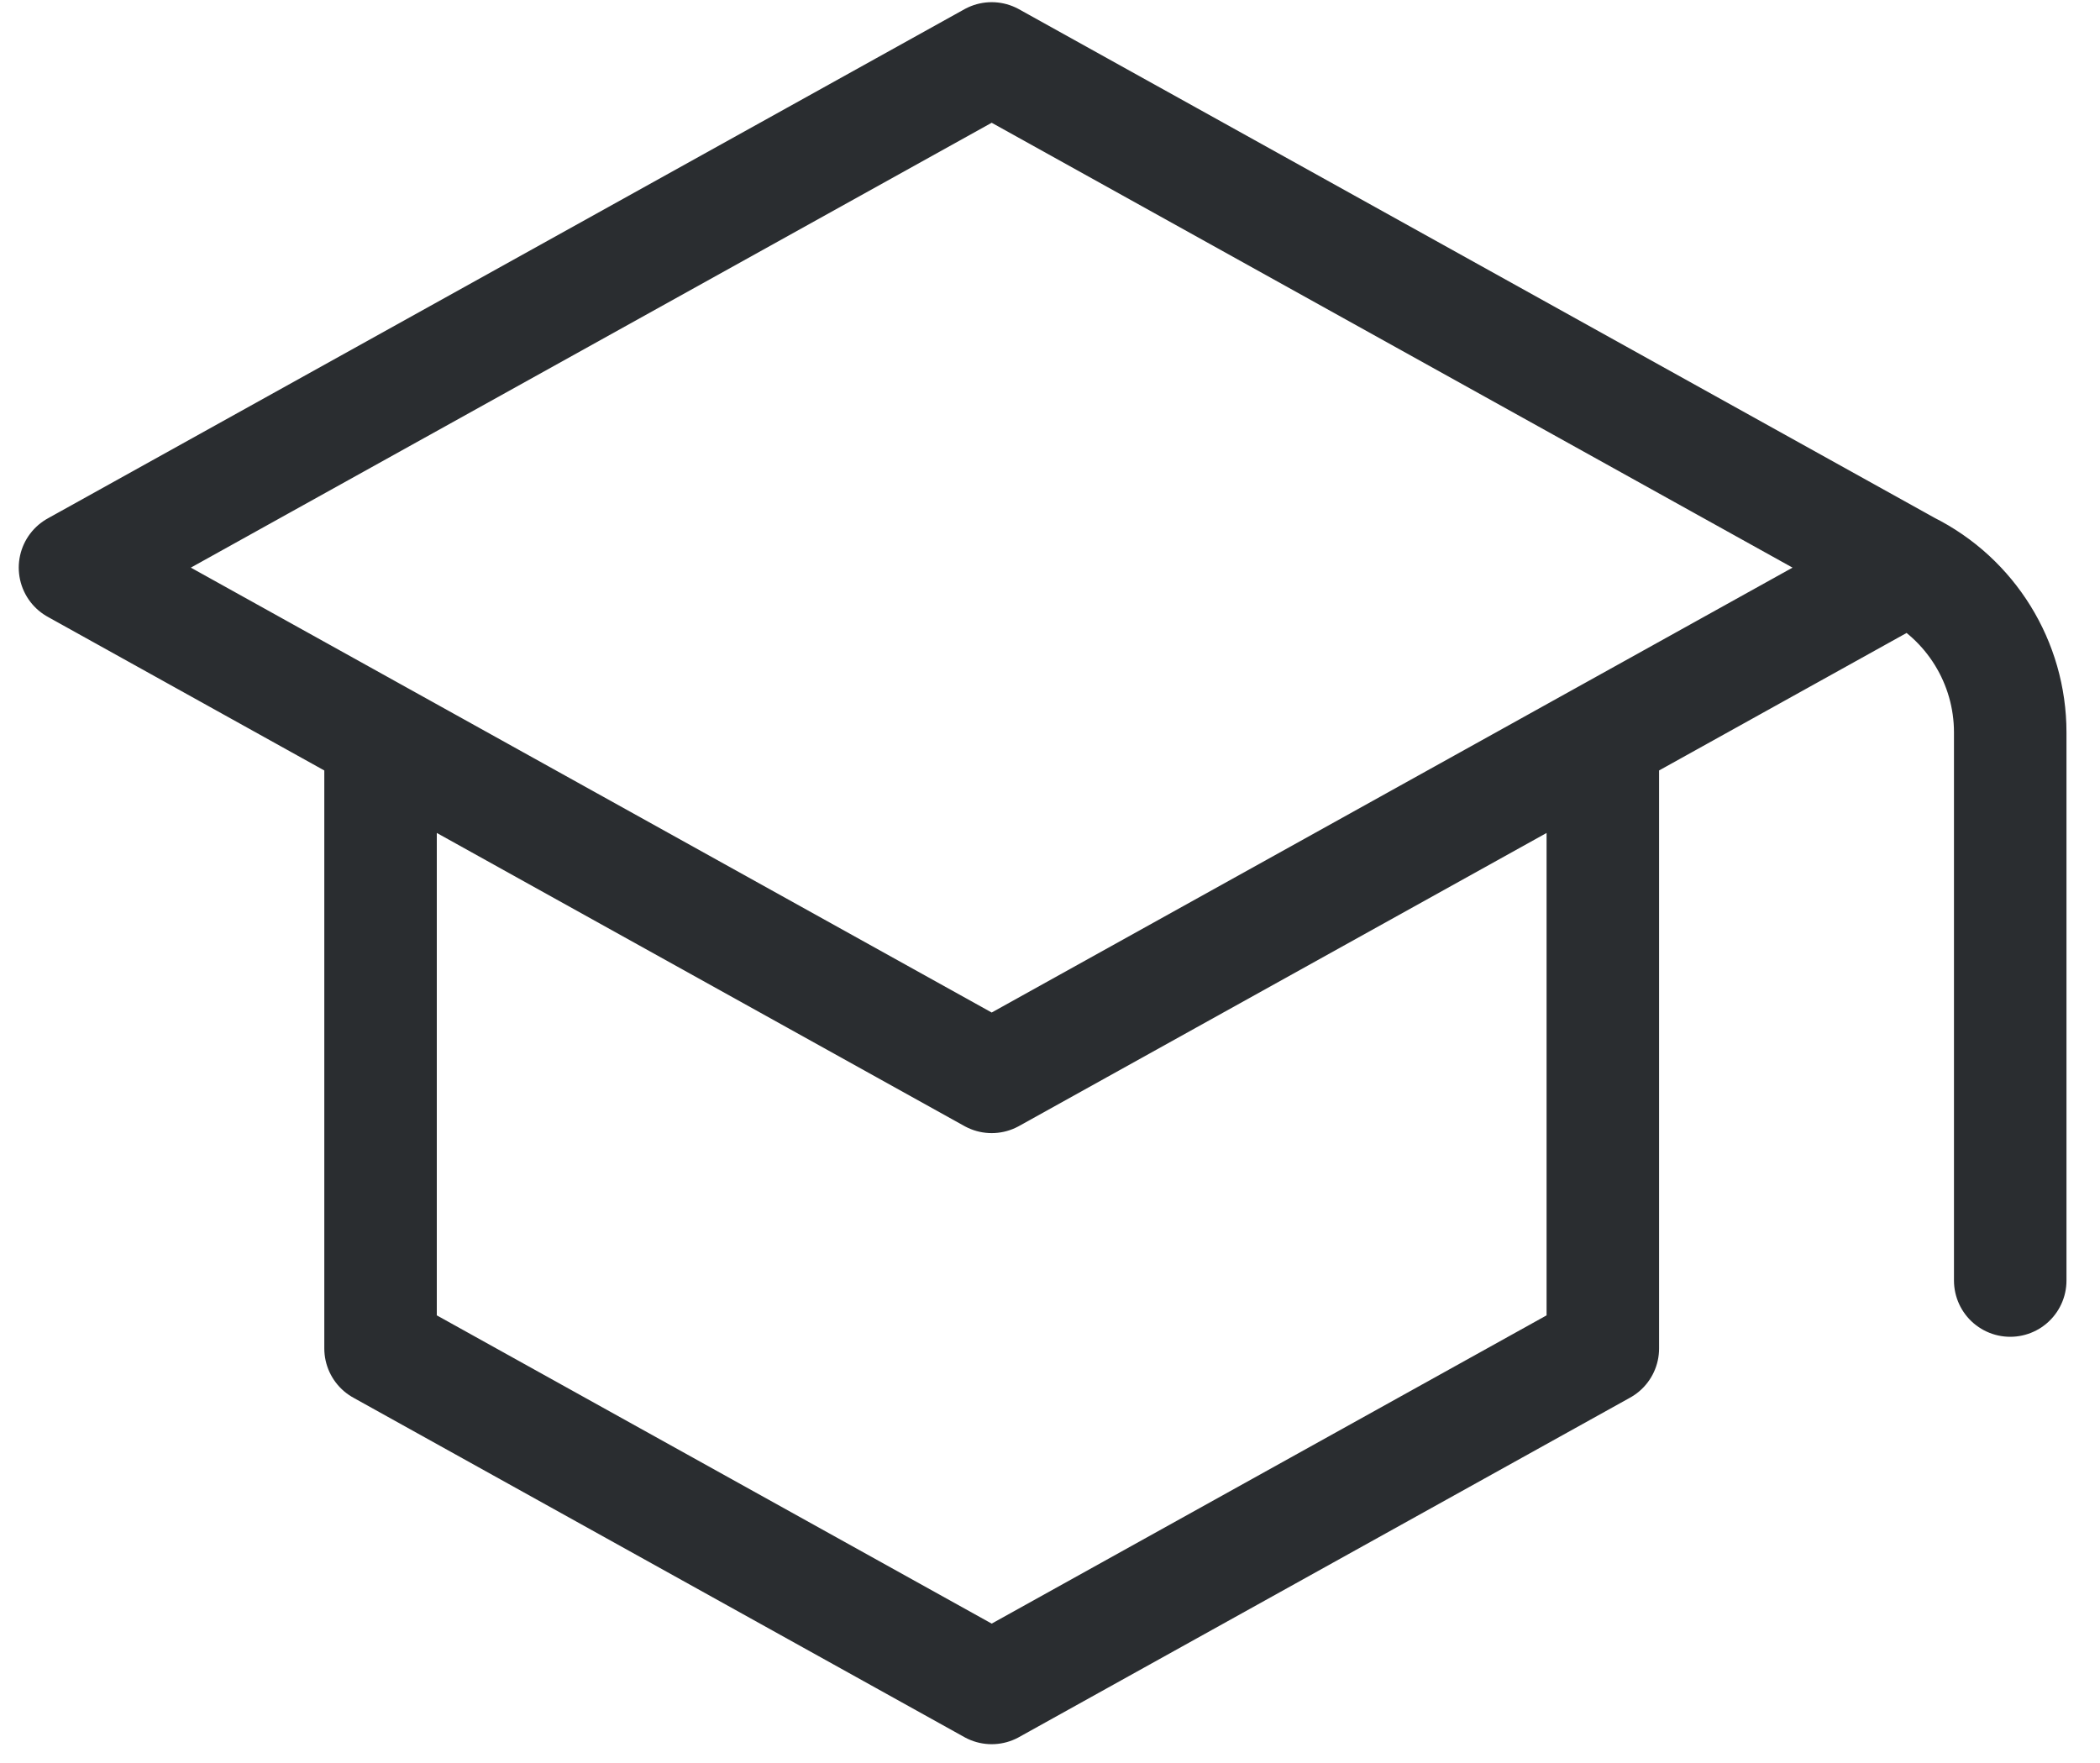
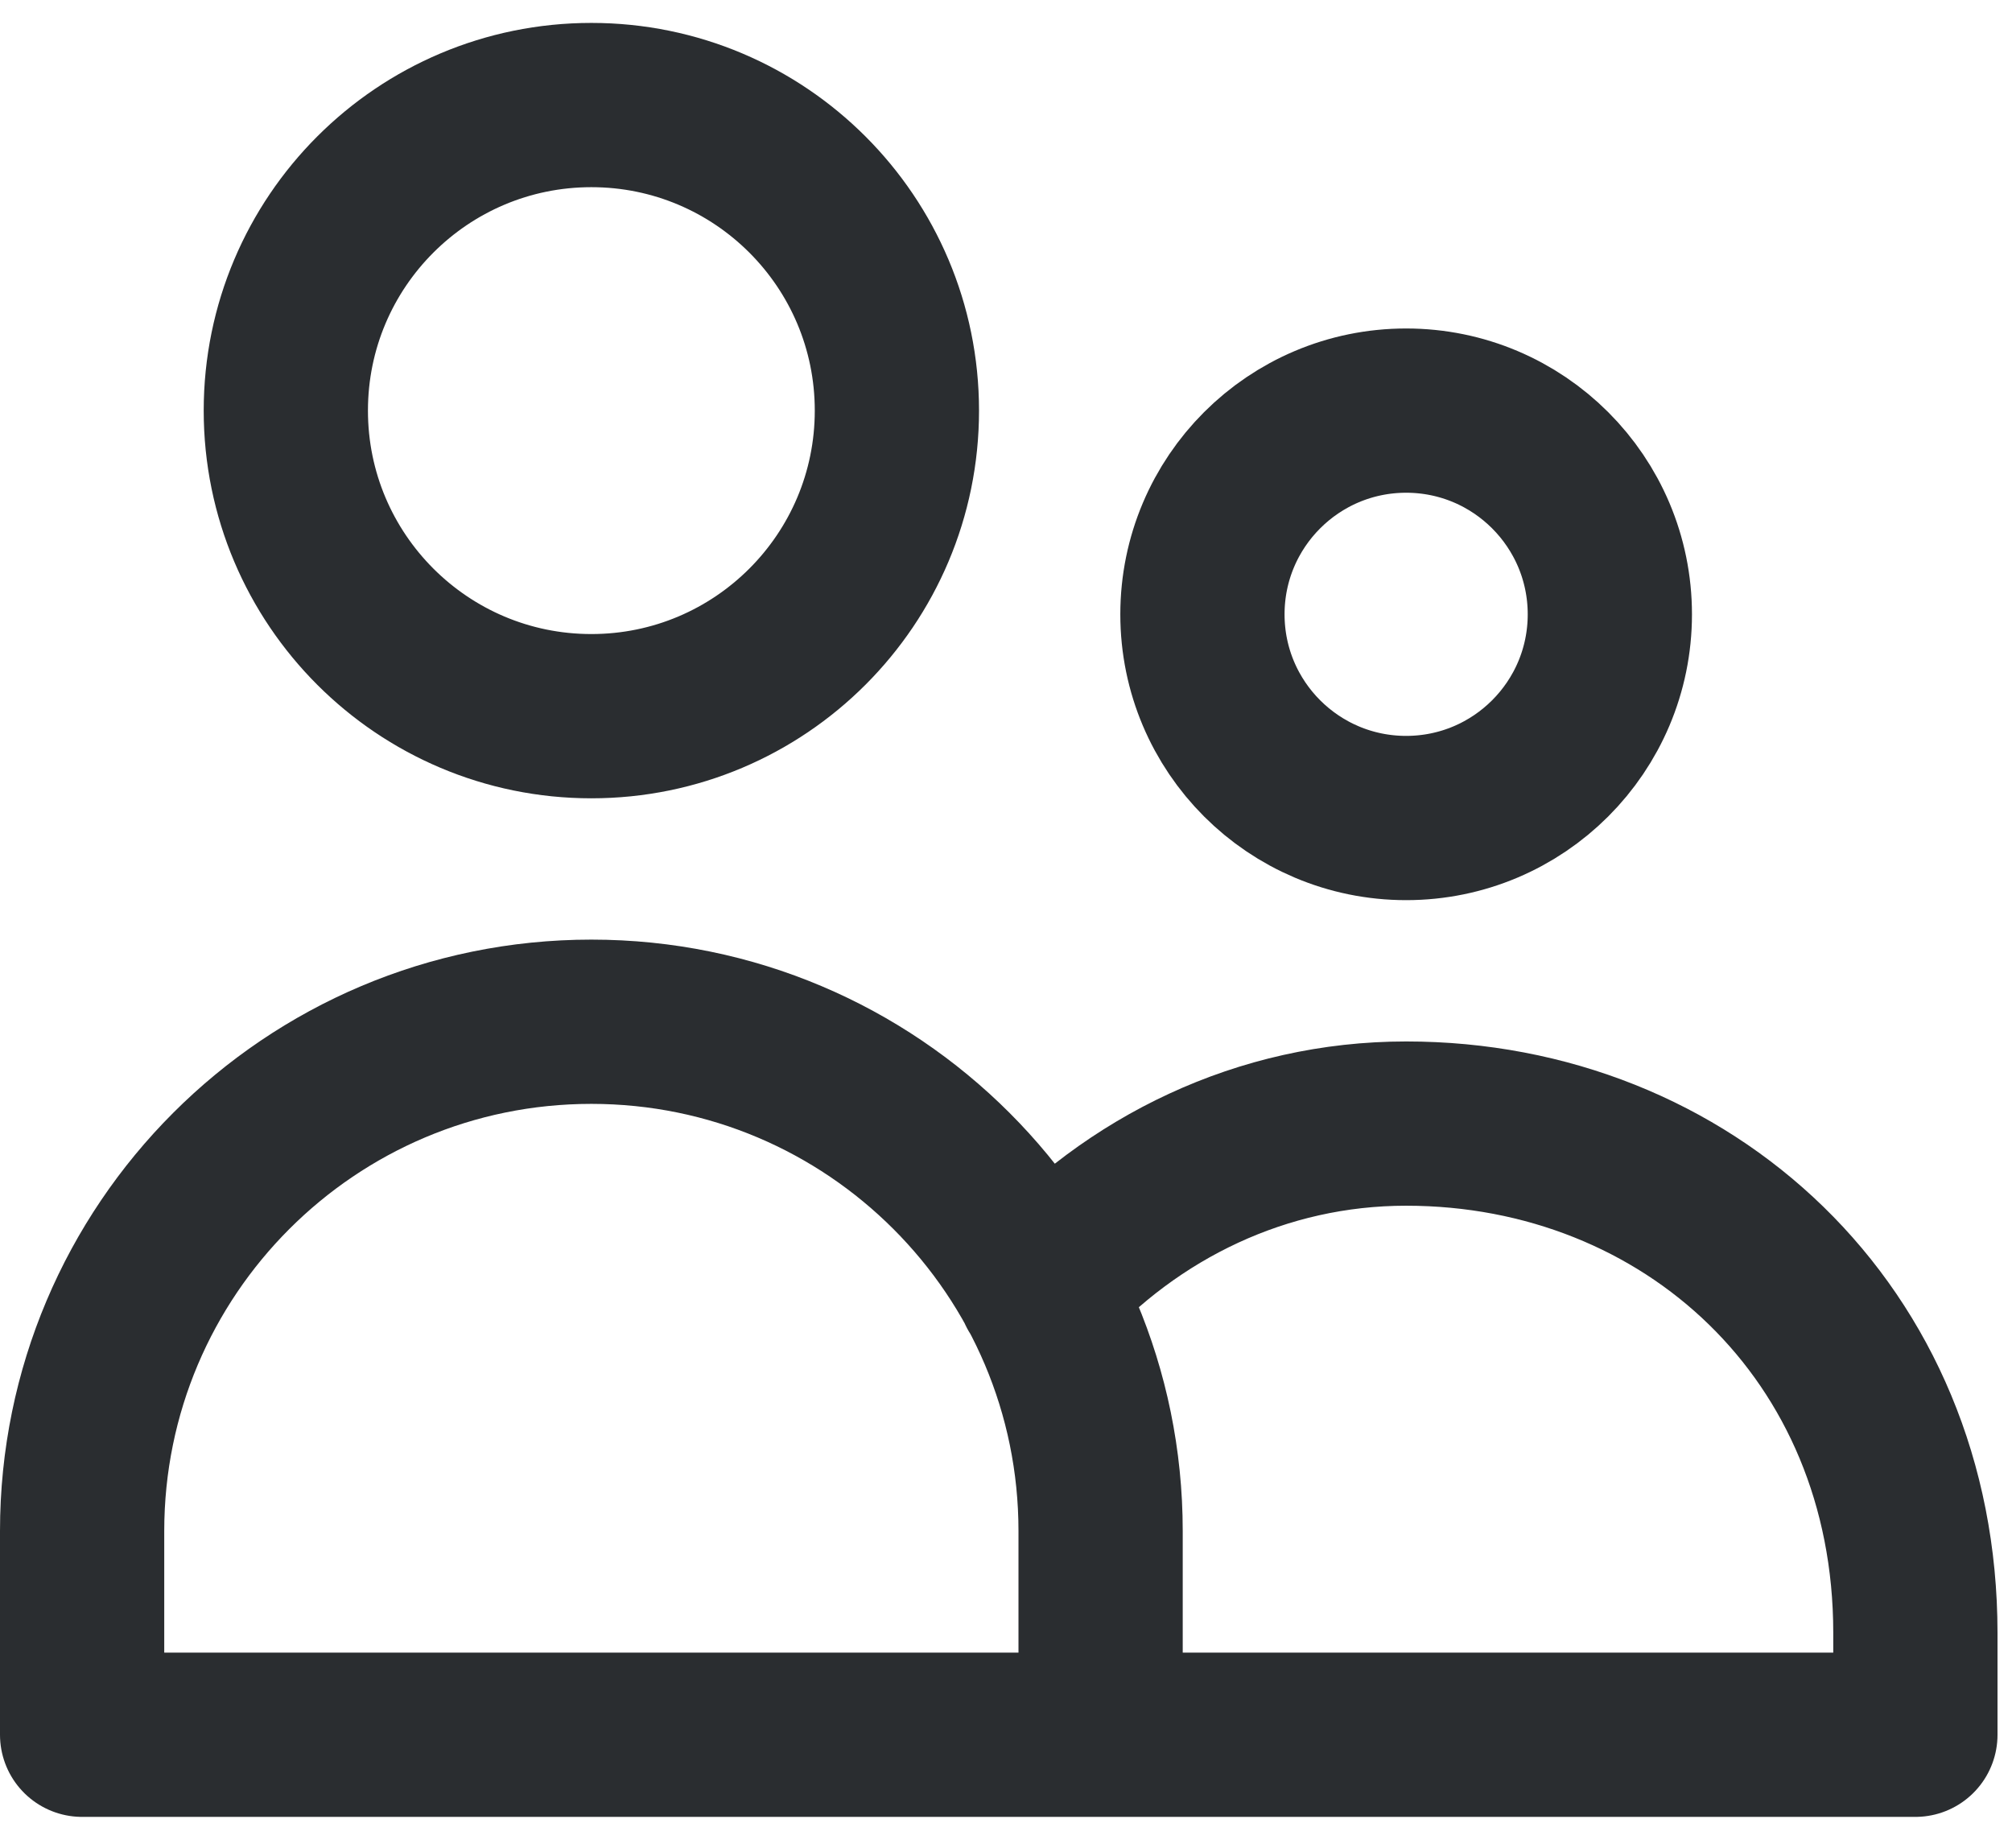
- <svg xmlns="http://www.w3.org/2000/svg" width="56" height="47" viewBox="0 0 56 47" fill="none">
-   <path d="M50.89 15.138L26.445 1.558L2 15.138L10.148 19.665M50.89 15.138L42.742 19.665M50.89 15.138C52.555 15.97 53.606 17.672 53.606 19.533V34.151M10.148 19.665L26.445 28.719L42.742 19.665M10.148 19.665V35.962L26.445 45.016L42.742 35.962V19.665" stroke="#2A2D30" stroke-width="3" stroke-linecap="round" stroke-linejoin="round" />
+ <svg xmlns="http://www.w3.org/2000/svg" width="49" height="45" viewBox="0 0 49 45" fill="none">
+   <path d="M26.804 42.244V37.283C26.804 30.434 21.251 24.881 14.402 24.881C7.553 24.881 2 30.434 2 37.283V42.244H26.804ZM26.804 42.244H46.647V39.763C46.647 32.457 41.094 27.361 34.245 27.361C30.739 27.361 27.573 28.913 25.318 31.407M21.843 9.999C21.843 14.108 18.512 17.44 14.402 17.44C10.292 17.44 6.961 14.108 6.961 9.999C6.961 5.889 10.292 2.558 14.402 2.558C18.512 2.558 21.843 5.889 21.843 9.999ZM39.206 14.96C39.206 17.699 36.985 19.92 34.245 19.92C31.505 19.92 29.284 17.699 29.284 14.96C29.284 12.22 31.505 9.999 34.245 9.999C36.985 9.999 39.206 12.22 39.206 14.96Z" stroke="#2A2D30" stroke-width="4" stroke-linecap="round" stroke-linejoin="round" />
</svg>
